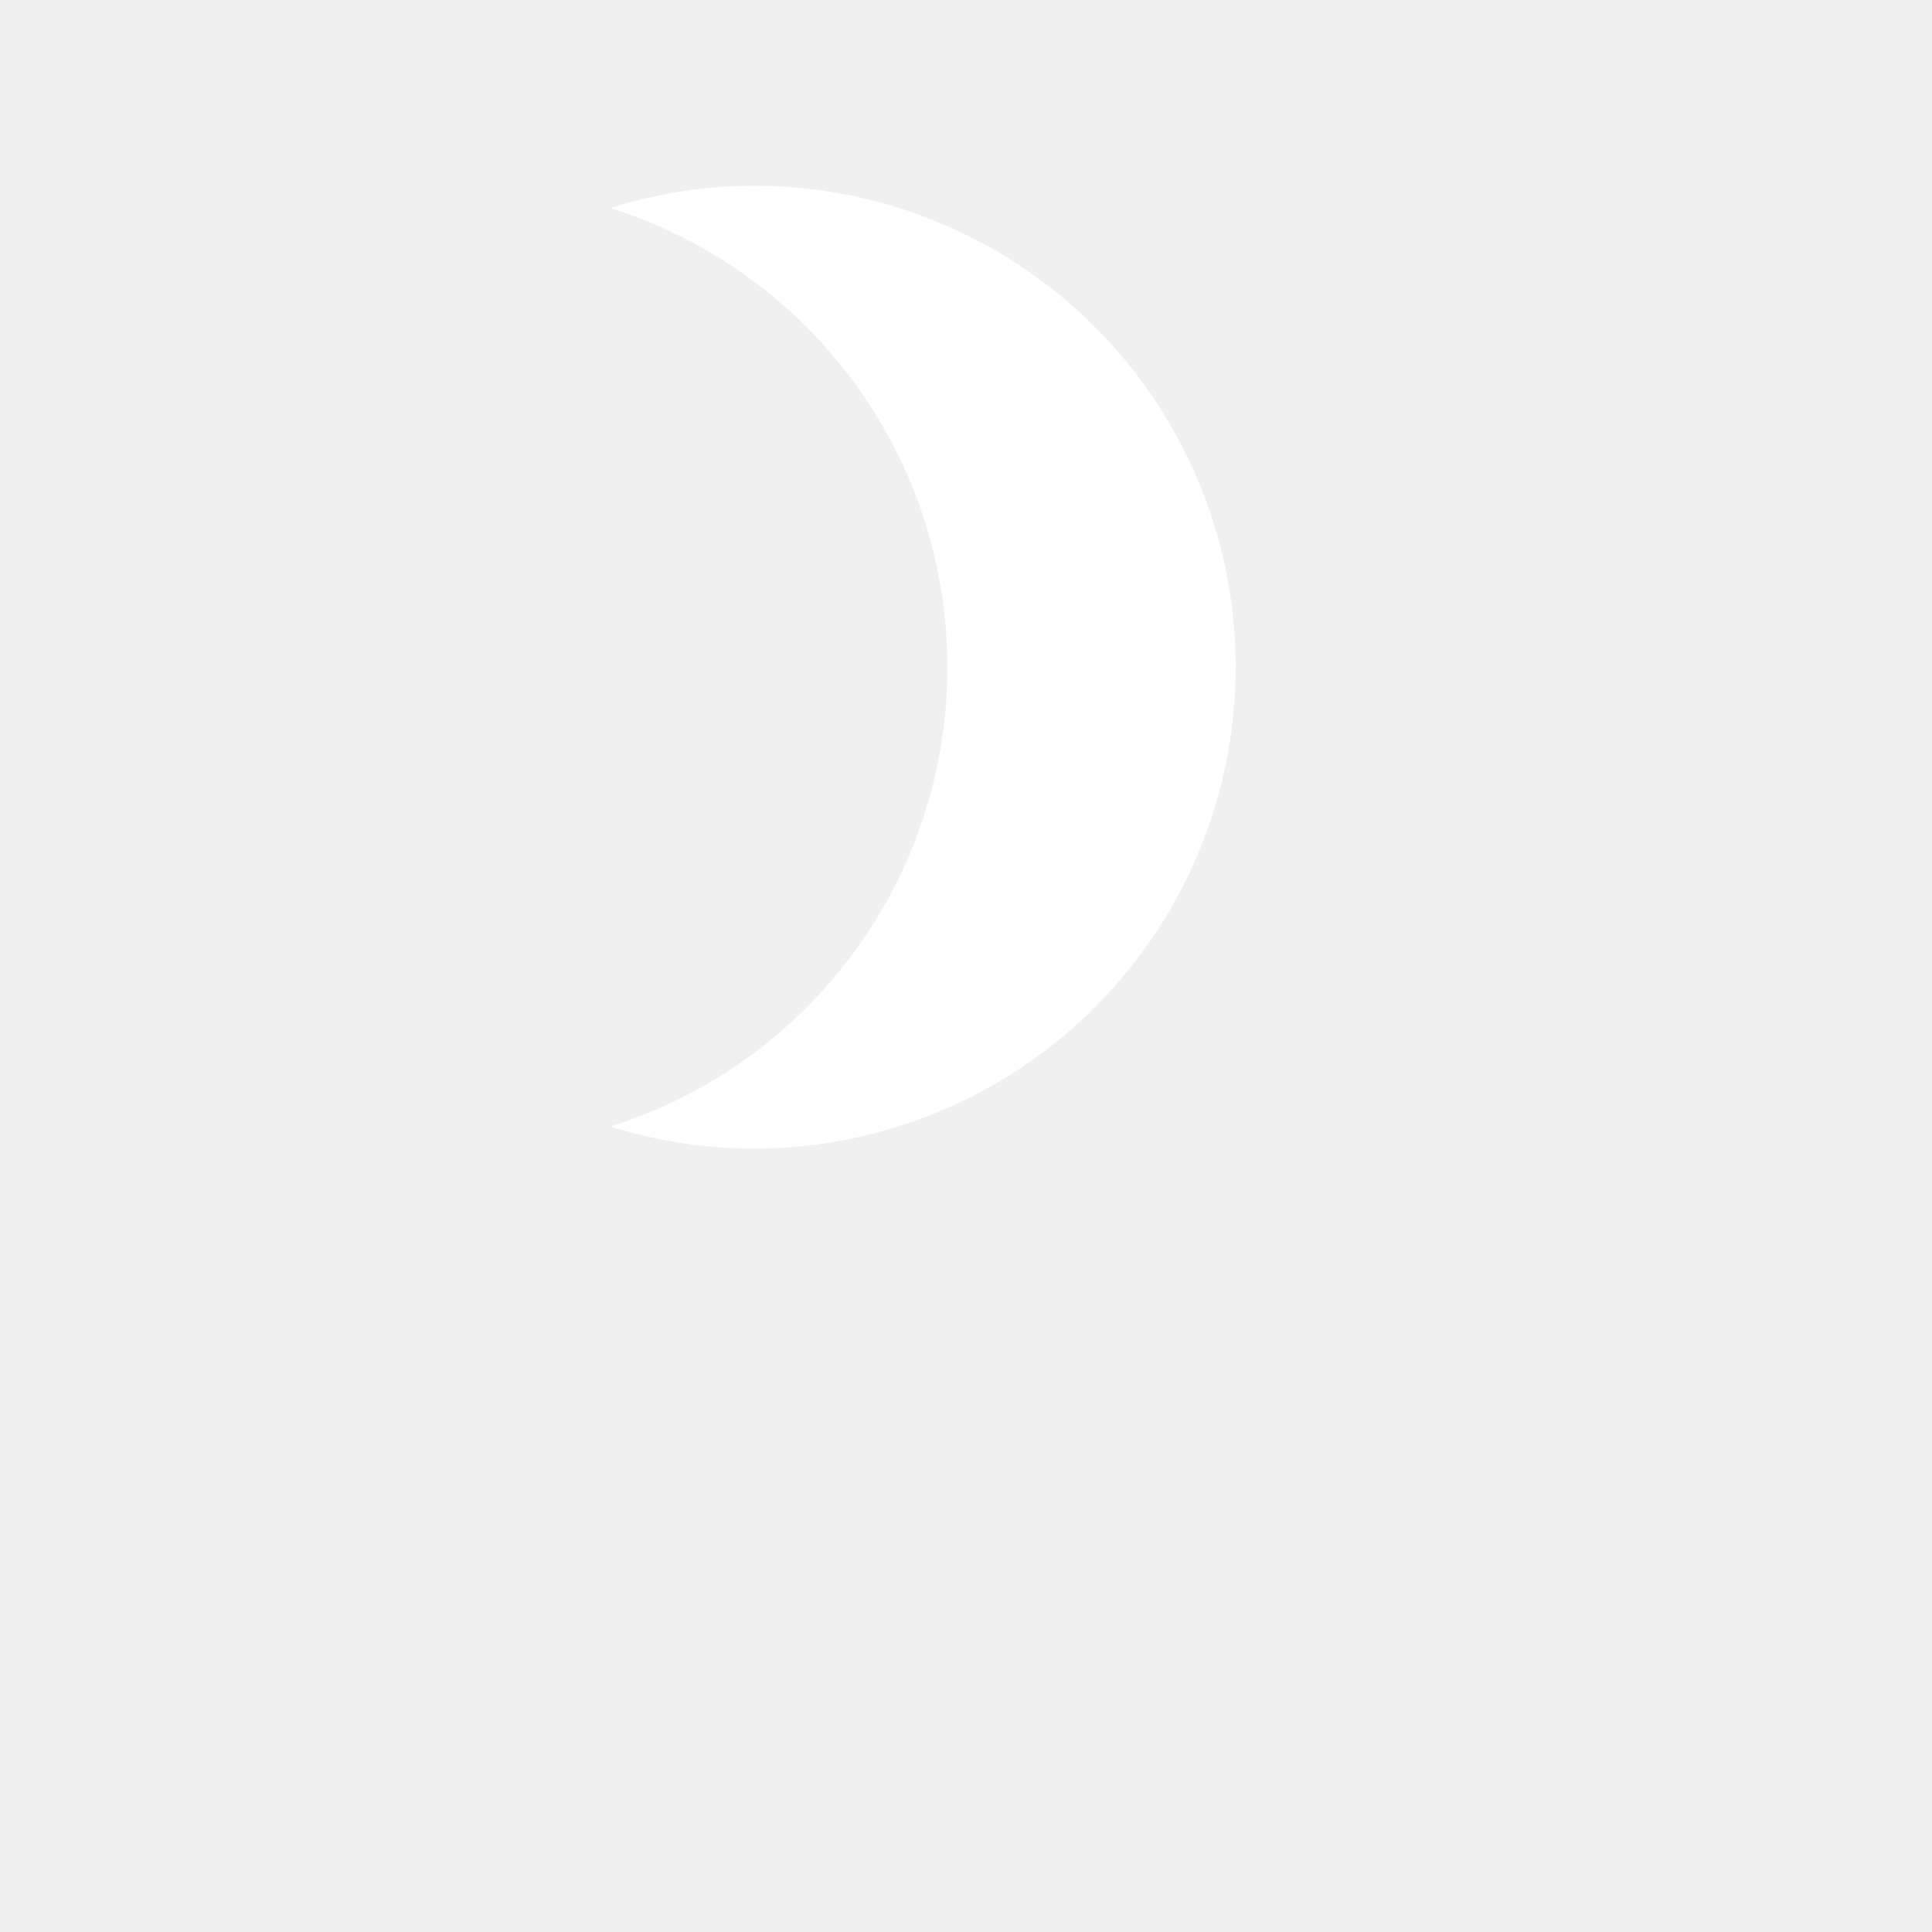
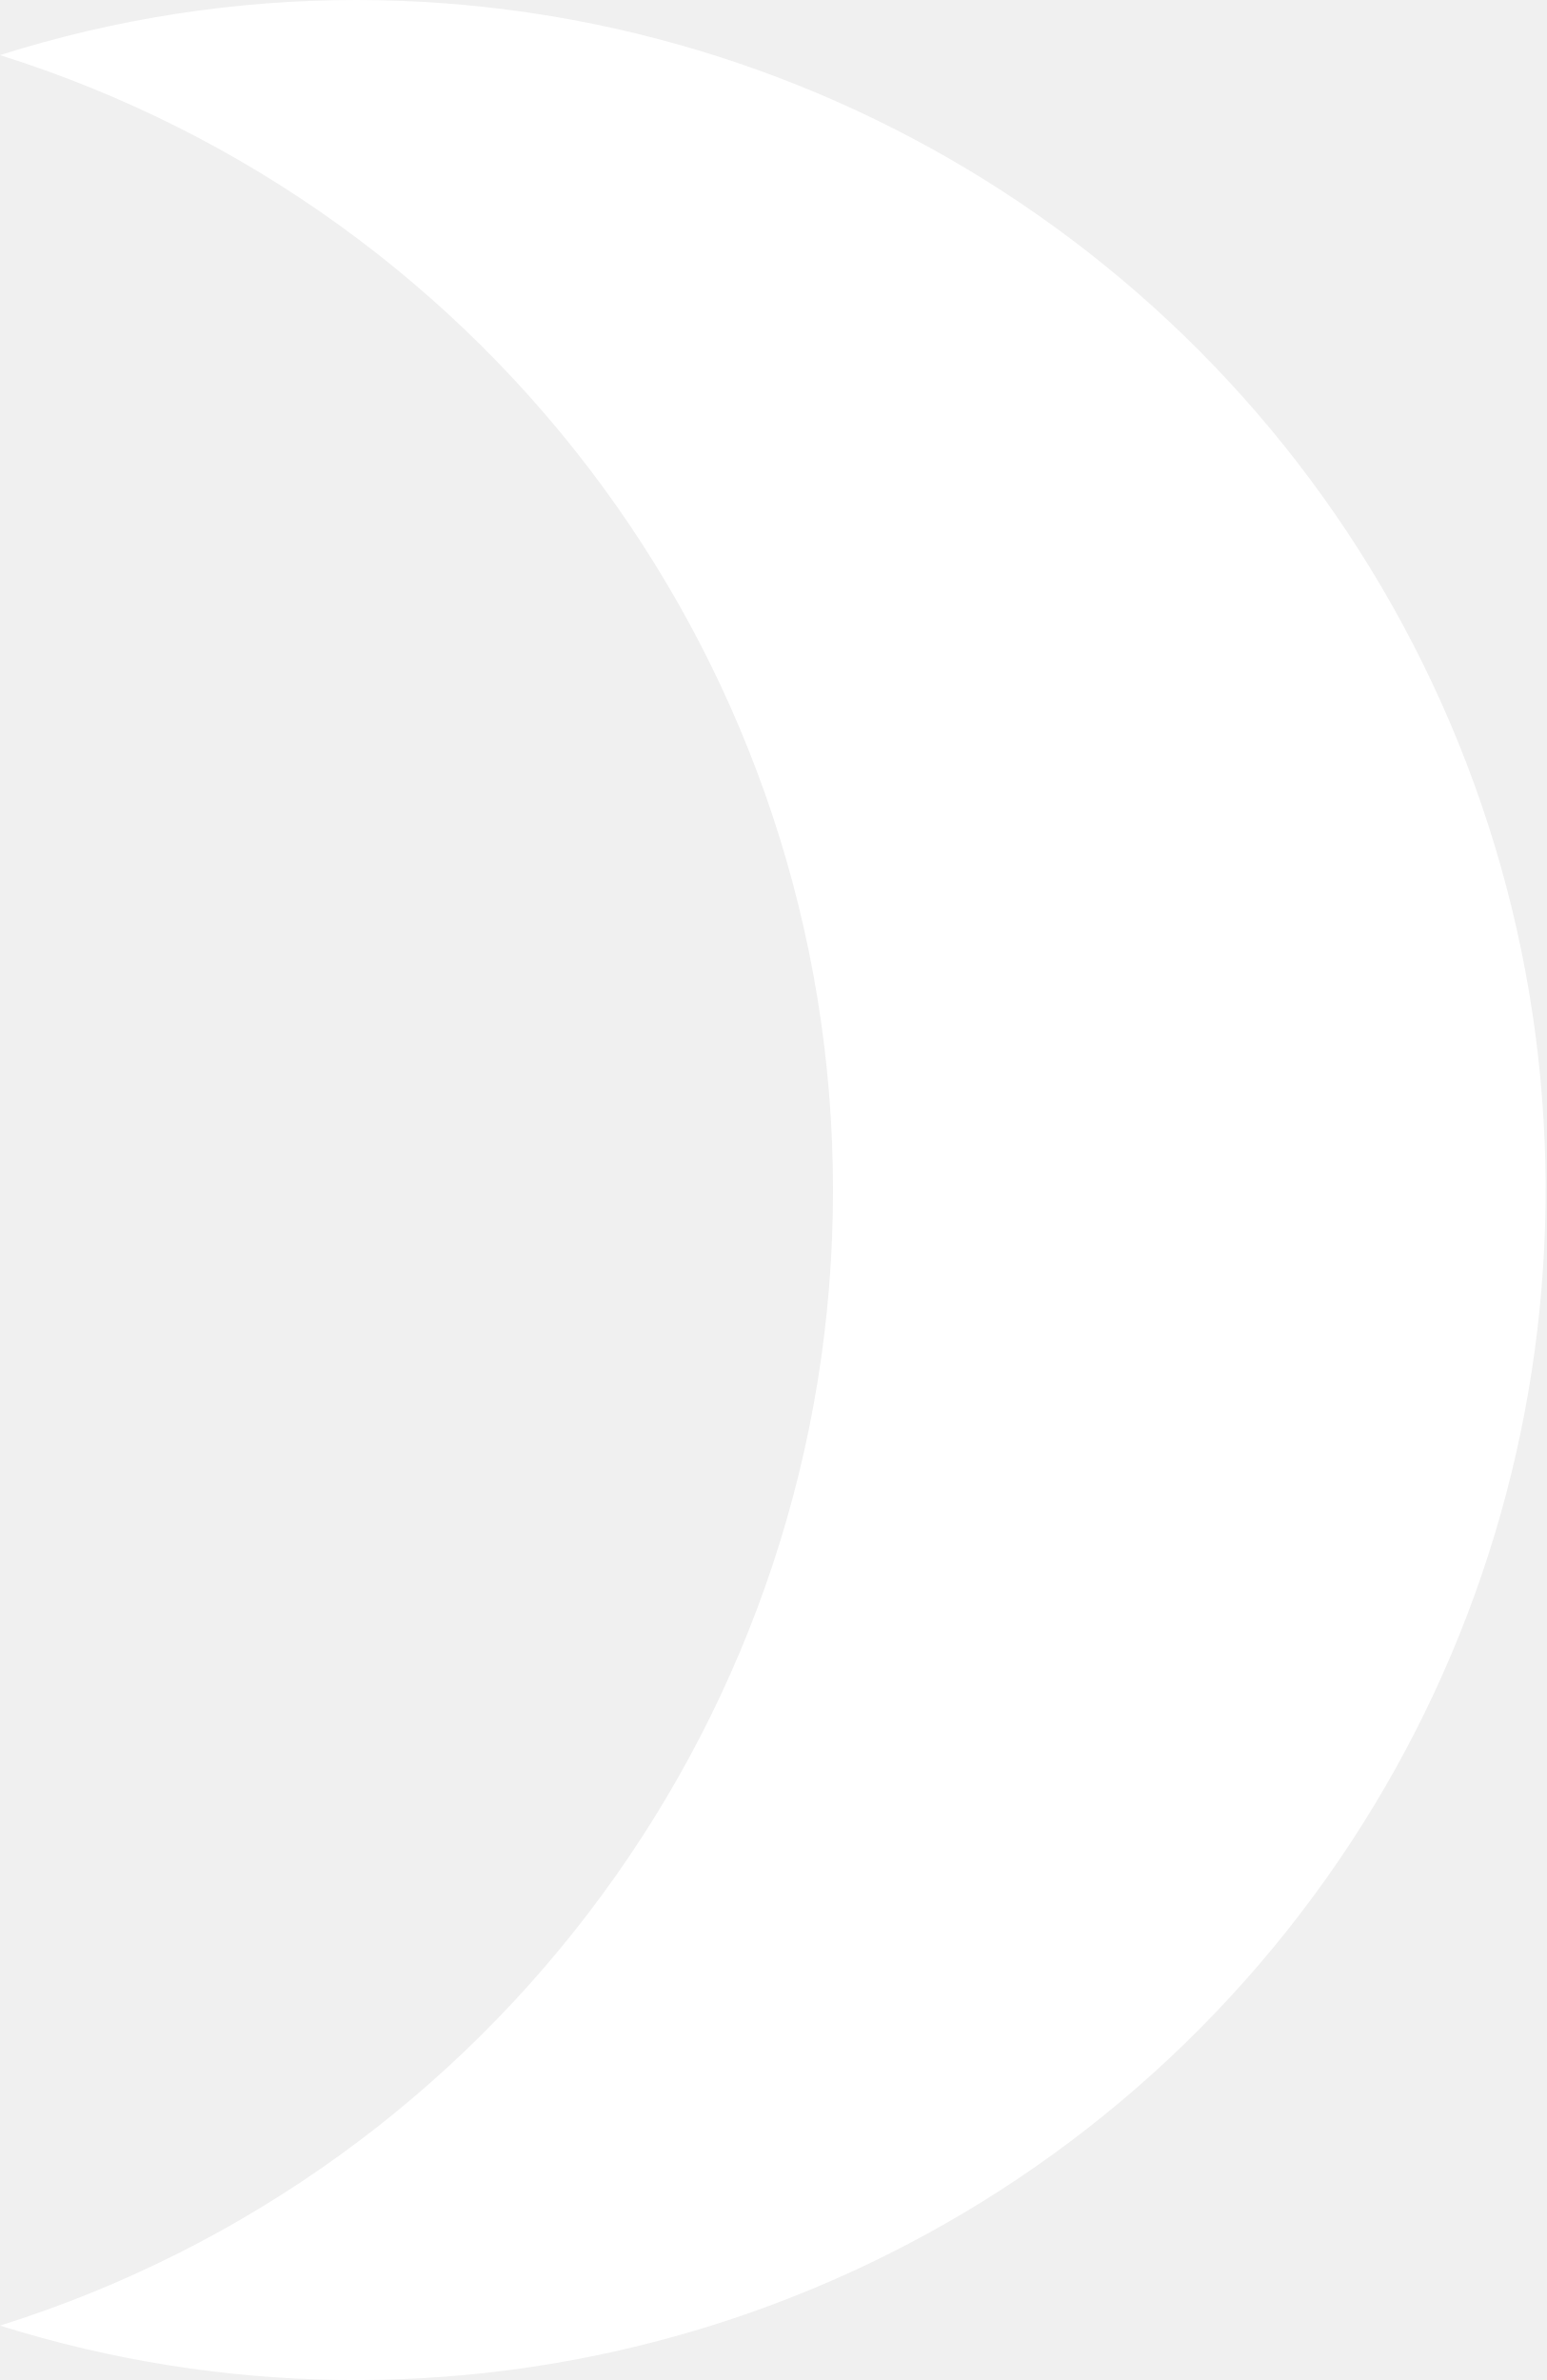
- <svg xmlns="http://www.w3.org/2000/svg" width="52" height="52" viewBox="0 0 52 52" version="1.1" id="svg11">
-   <defs id="defs4">
-     <clipPath id="clip-path">
-       <rect id="Прямоугольник_1745" data-name="Прямоугольник 1745" width="52" height="52" transform="translate(4108 1871)" fill="none" stroke="#707070" stroke-width="1" />
-     </clipPath>
-   </defs>
-   <g id="Группа_масок_64" data-name="Группа масок 64" transform="translate(-4108 -1871)" clip-path="url(#clip-path)">
-     <g id="Сгруппировать_1463" data-name="Сгруппировать 1463" transform="translate(252.11 -75.376)">
-       <g id="Сгруппировать_1457" data-name="Сгруппировать 1457">
-         <path id="Icon_material-brightness-3" data-name="Icon material-brightness-3" d="M12.887,3A12.837,12.837,0,0,0,9,3.6a12.957,12.957,0,0,1,0,24.72A12.956,12.956,0,1,0,12.887,3Z" transform="translate(3863.32 1948.376)" fill="#fff" />
-       </g>
-     </g>
-   </g>
+ <svg xmlns="http://www.w3.org/2000/svg" width="16.842" height="25.912" viewBox="0 0 16.842 25.912">
+   <path id="Icon_material-brightness-3" data-name="Icon material-brightness-3" d="M12.887,3A12.837,12.837,0,0,0,9,3.6a12.957,12.957,0,0,1,0,24.72A12.956,12.956,0,1,0,12.887,3Z" transform="translate(-9 -3)" fill="#fff" />
</svg>
